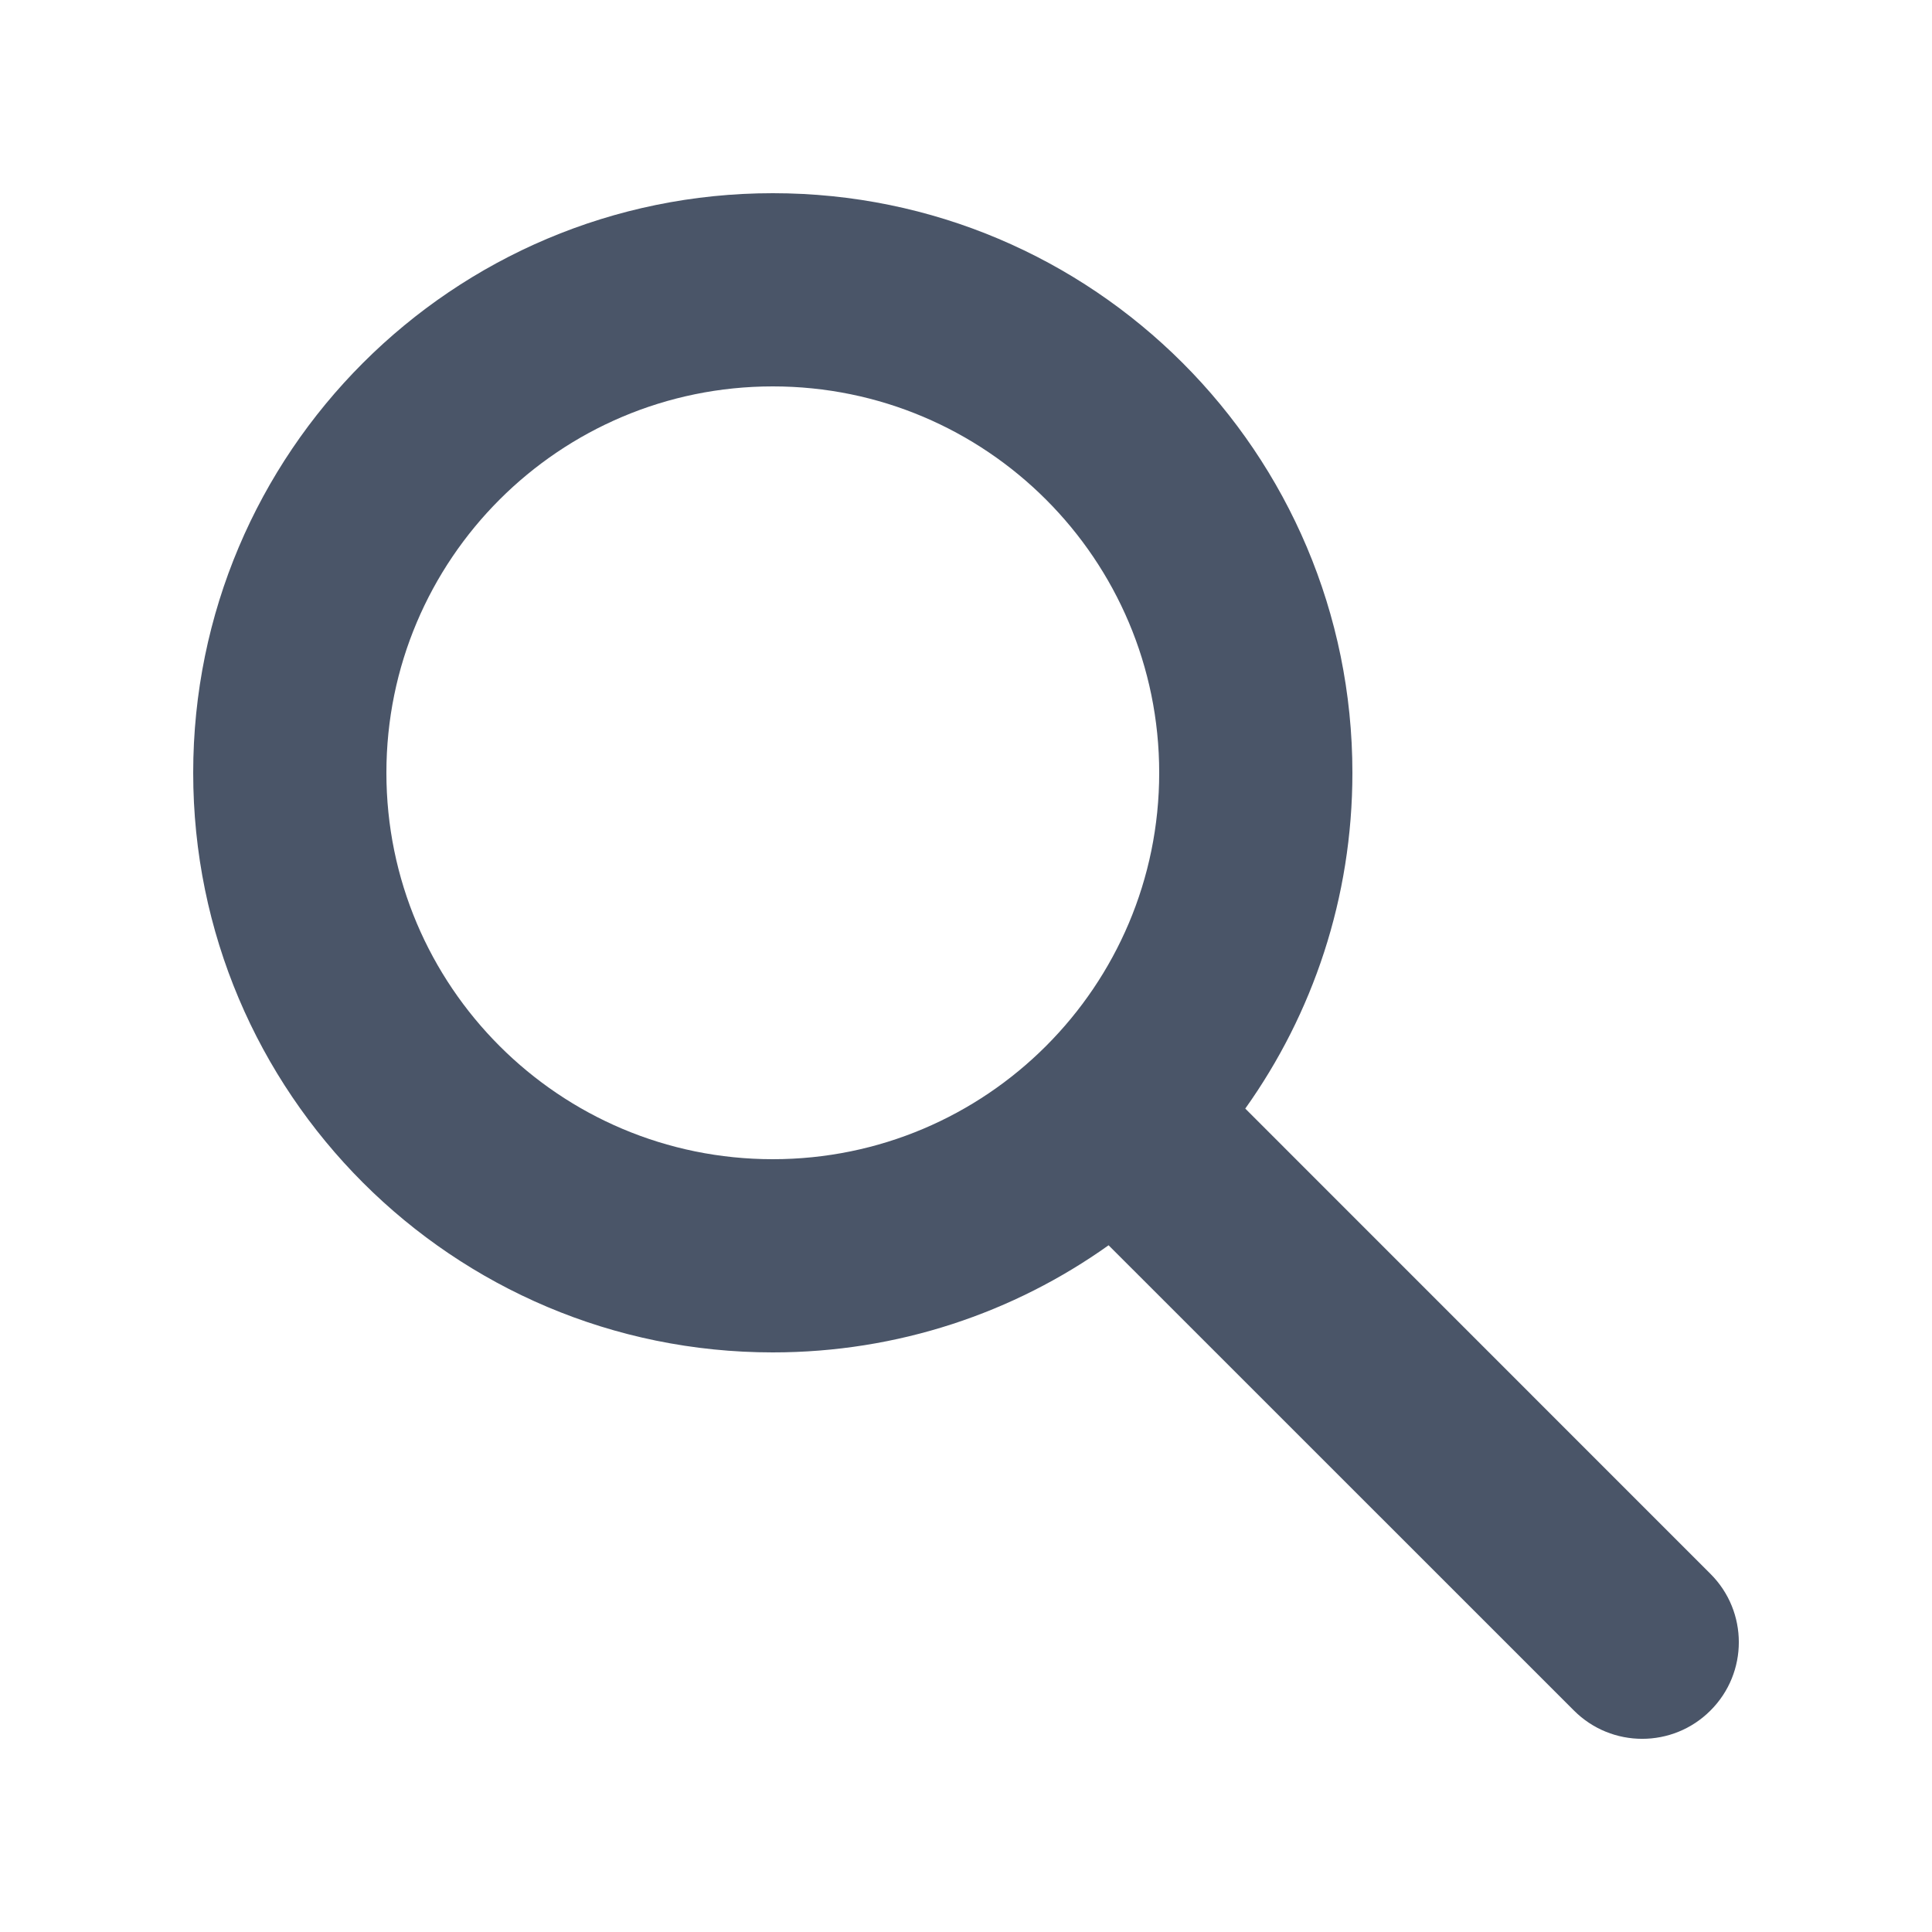
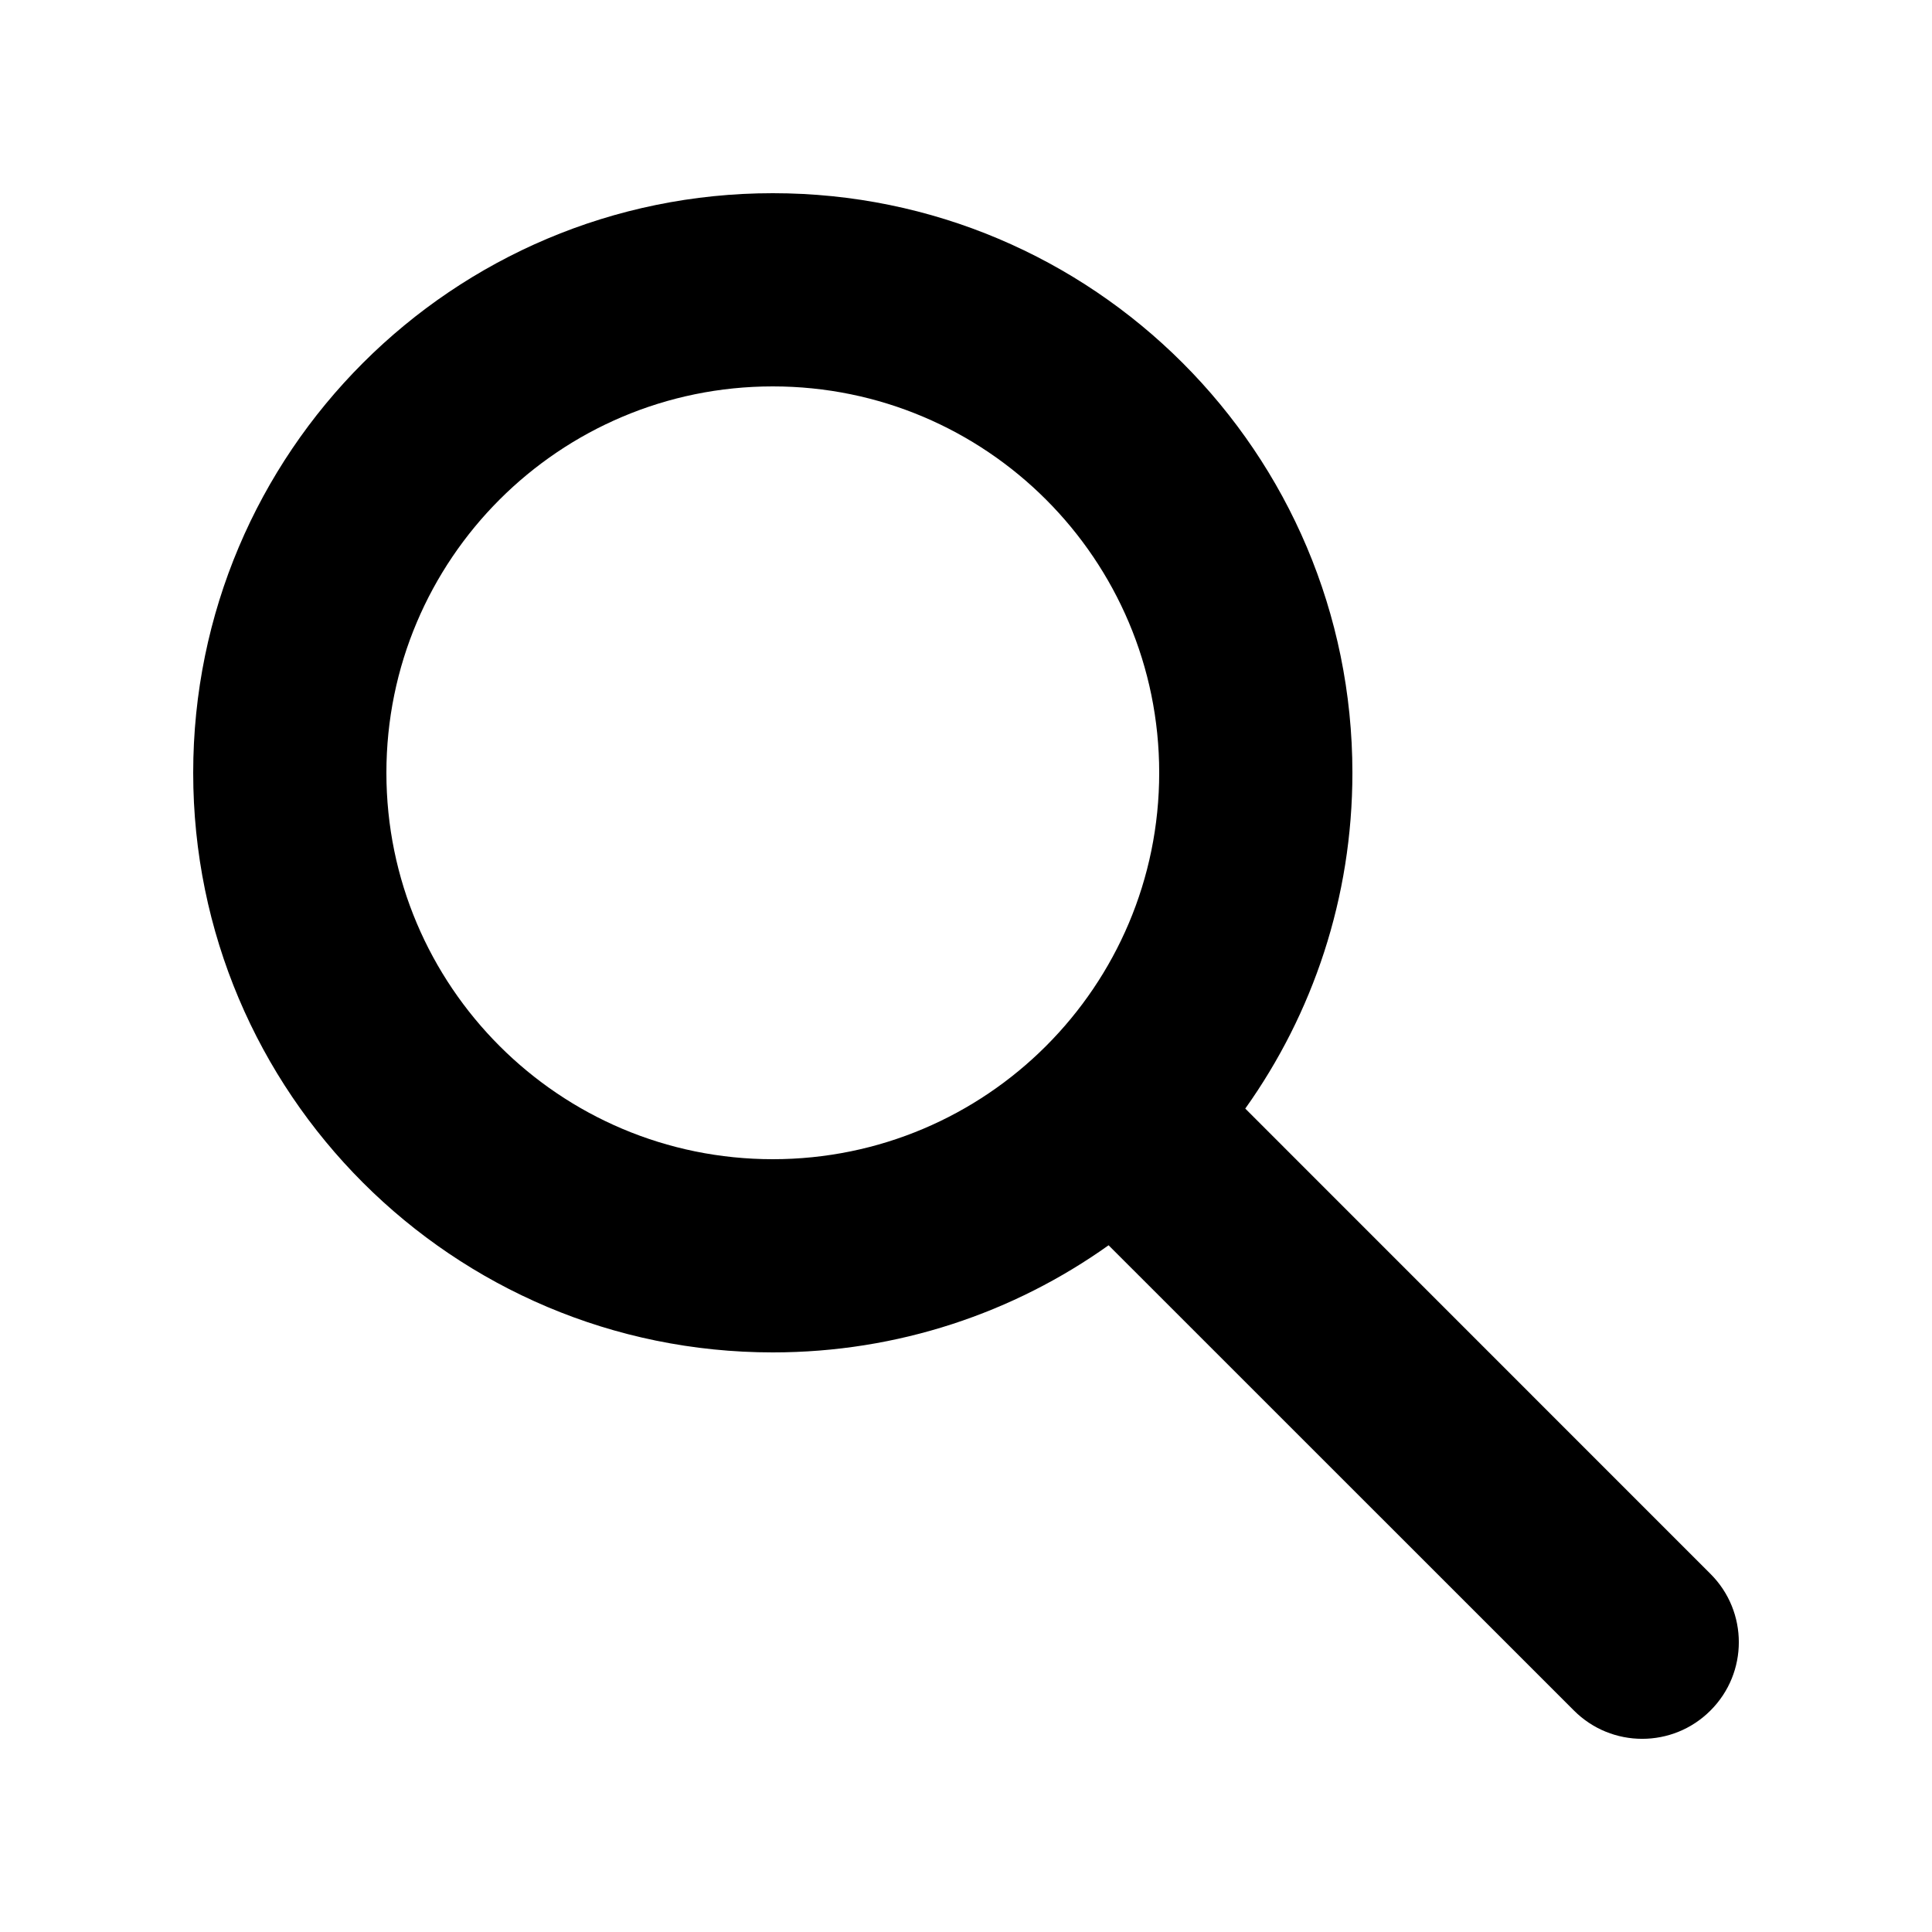
- <svg xmlns="http://www.w3.org/2000/svg" width="20" height="20" viewBox="0 0 20 20" fill="none">
-   <path fill-rule="evenodd" clip-rule="evenodd" d="M8 4C5.791 4 4 5.791 4 8C4 10.209 5.791 12 8 12C10.209 12 12 10.209 12 8C12 5.791 10.209 4 8 4ZM2 8C2 4.686 4.686 2 8 2C11.314 2 14 4.686 14 8C14 9.296 13.589 10.496 12.891 11.476L17.707 16.293C18.098 16.683 18.098 17.317 17.707 17.707C17.317 18.098 16.683 18.098 16.293 17.707L11.476 12.891C10.496 13.589 9.296 14 8 14C4.686 14 2 11.314 2 8Z" fill="#4A5568" />
+ <svg xmlns="http://www.w3.org/2000/svg" width="20" height="20" viewBox="0 0 20 20">
+   <path fill-rule="evenodd" clip-rule="evenodd" d="M8 4C5.791 4 4 5.791 4 8C4 10.209 5.791 12 8 12C10.209 12 12 10.209 12 8C12 5.791 10.209 4 8 4ZM2 8C2 4.686 4.686 2 8 2C11.314 2 14 4.686 14 8C14 9.296 13.589 10.496 12.891 11.476L17.707 16.293C18.098 16.683 18.098 17.317 17.707 17.707C17.317 18.098 16.683 18.098 16.293 17.707L11.476 12.891C10.496 13.589 9.296 14 8 14C4.686 14 2 11.314 2 8Z" />
</svg>
